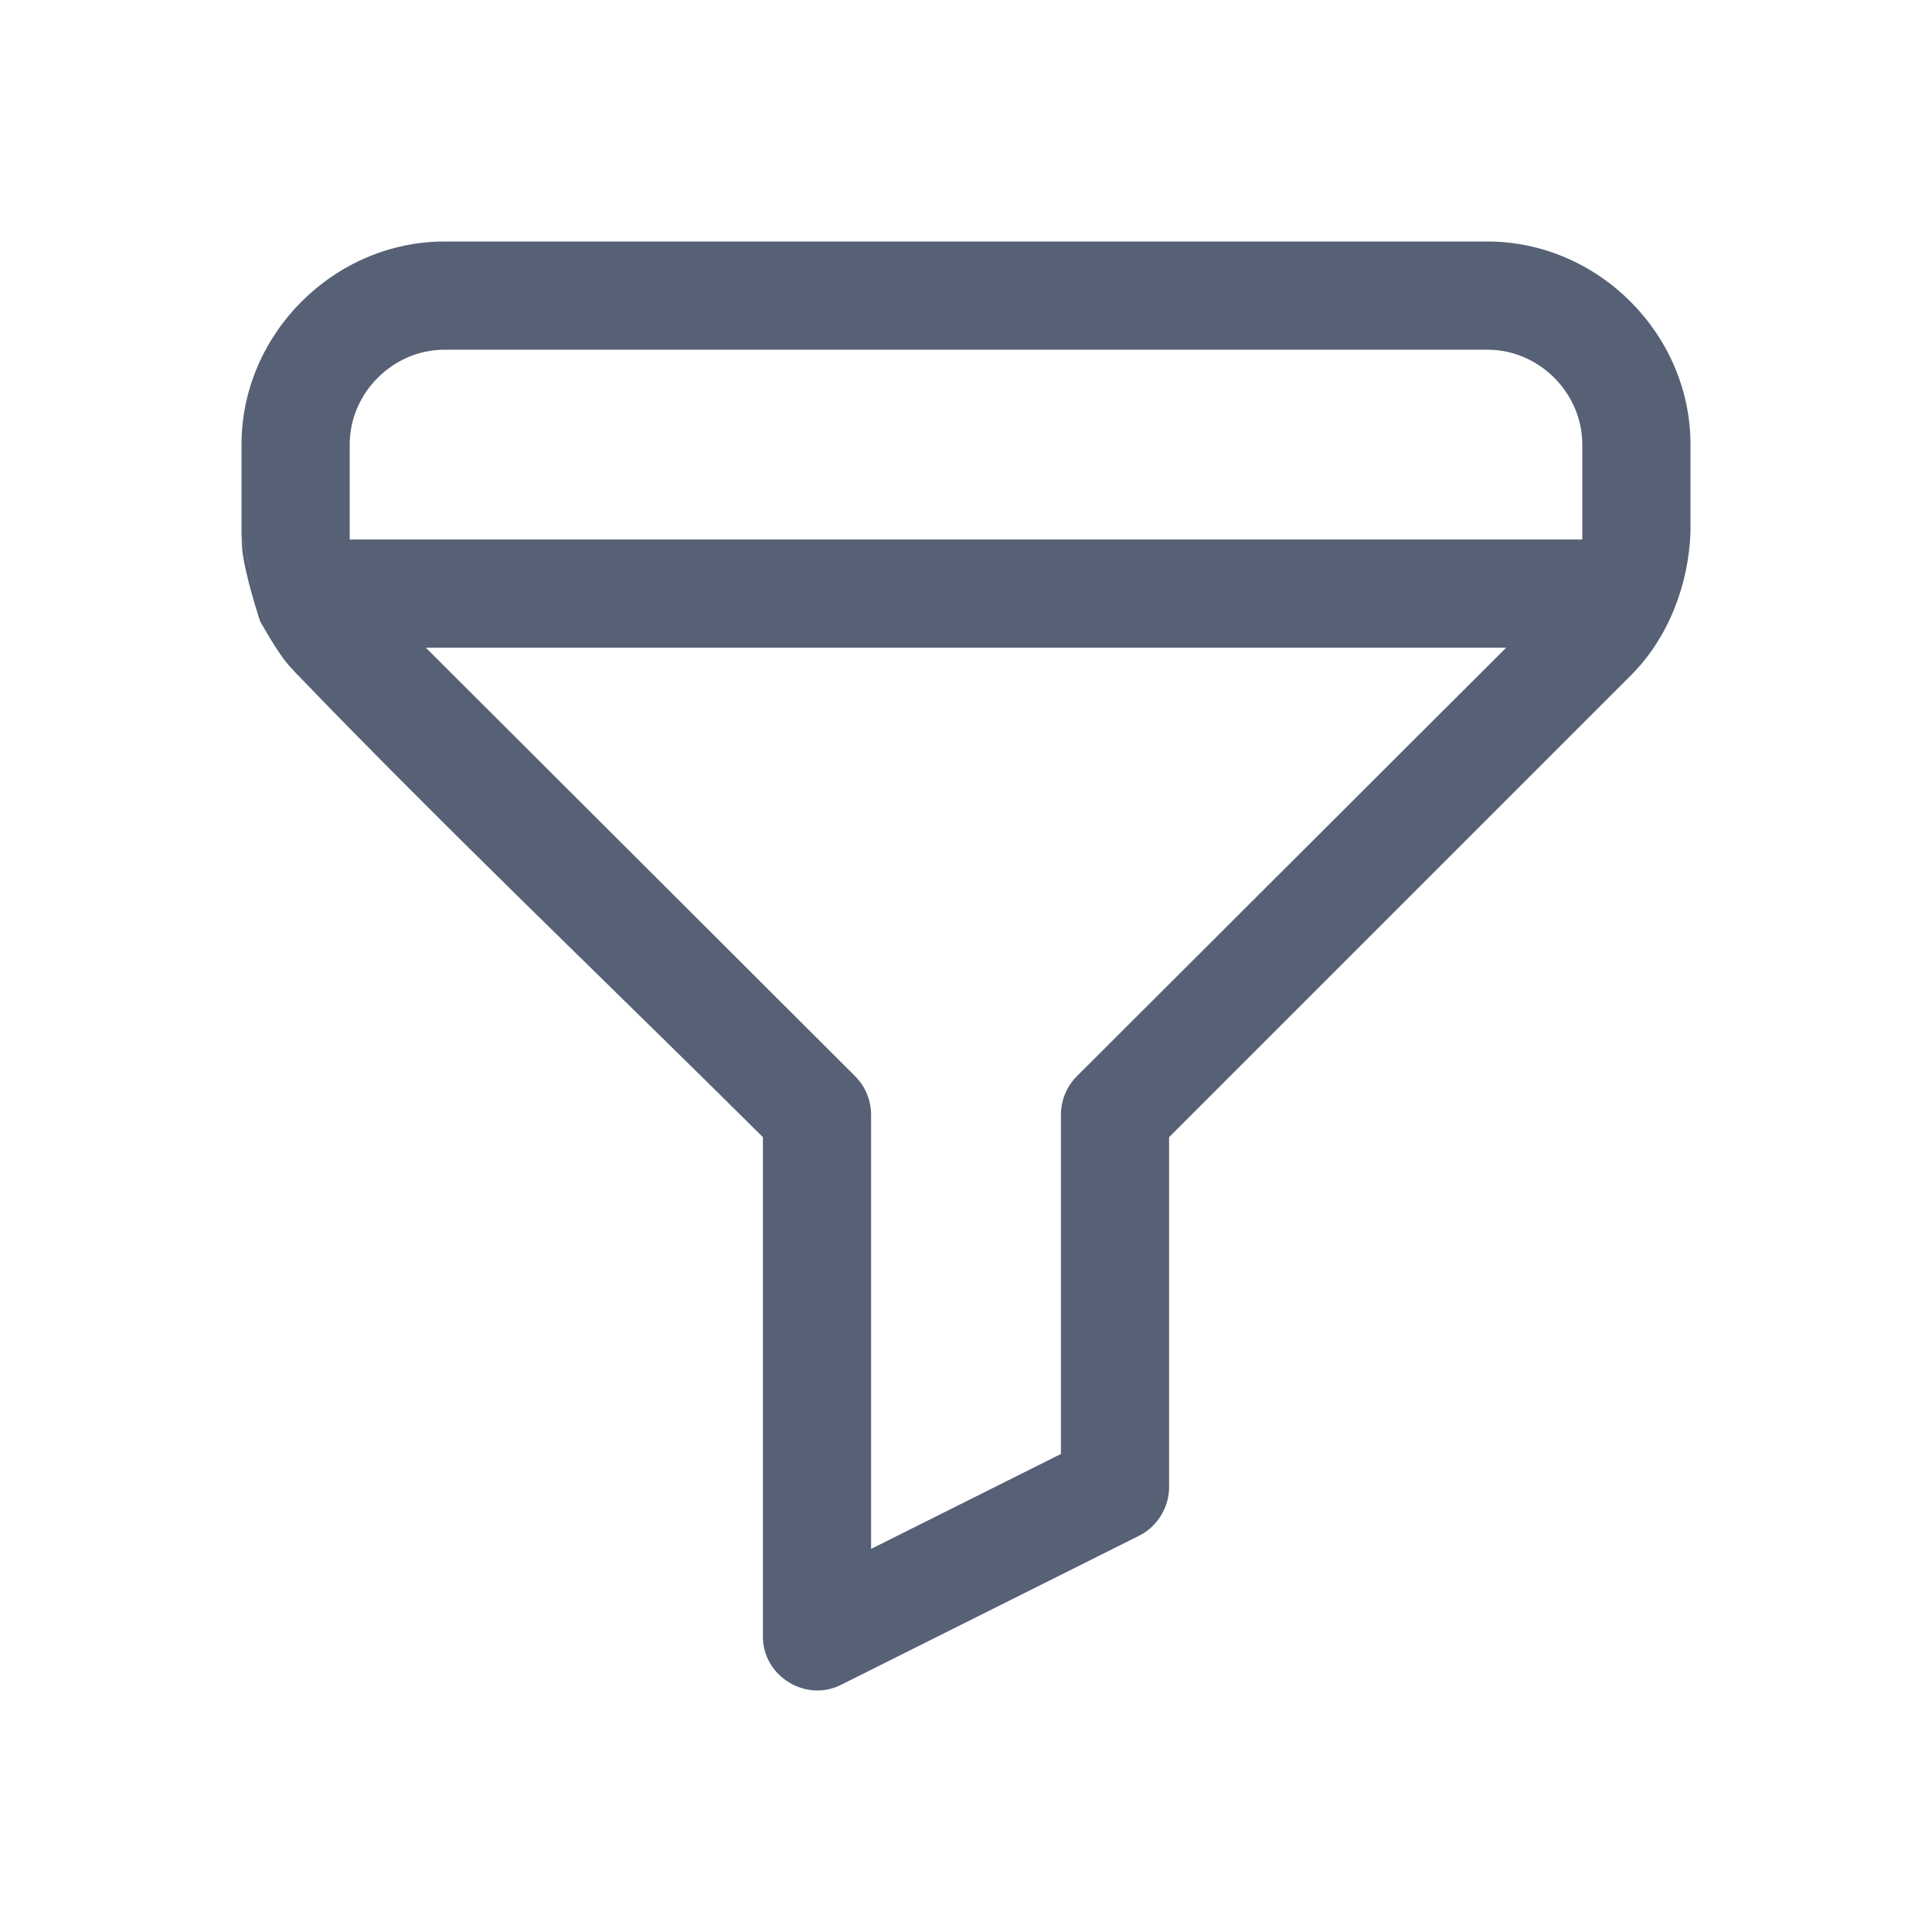
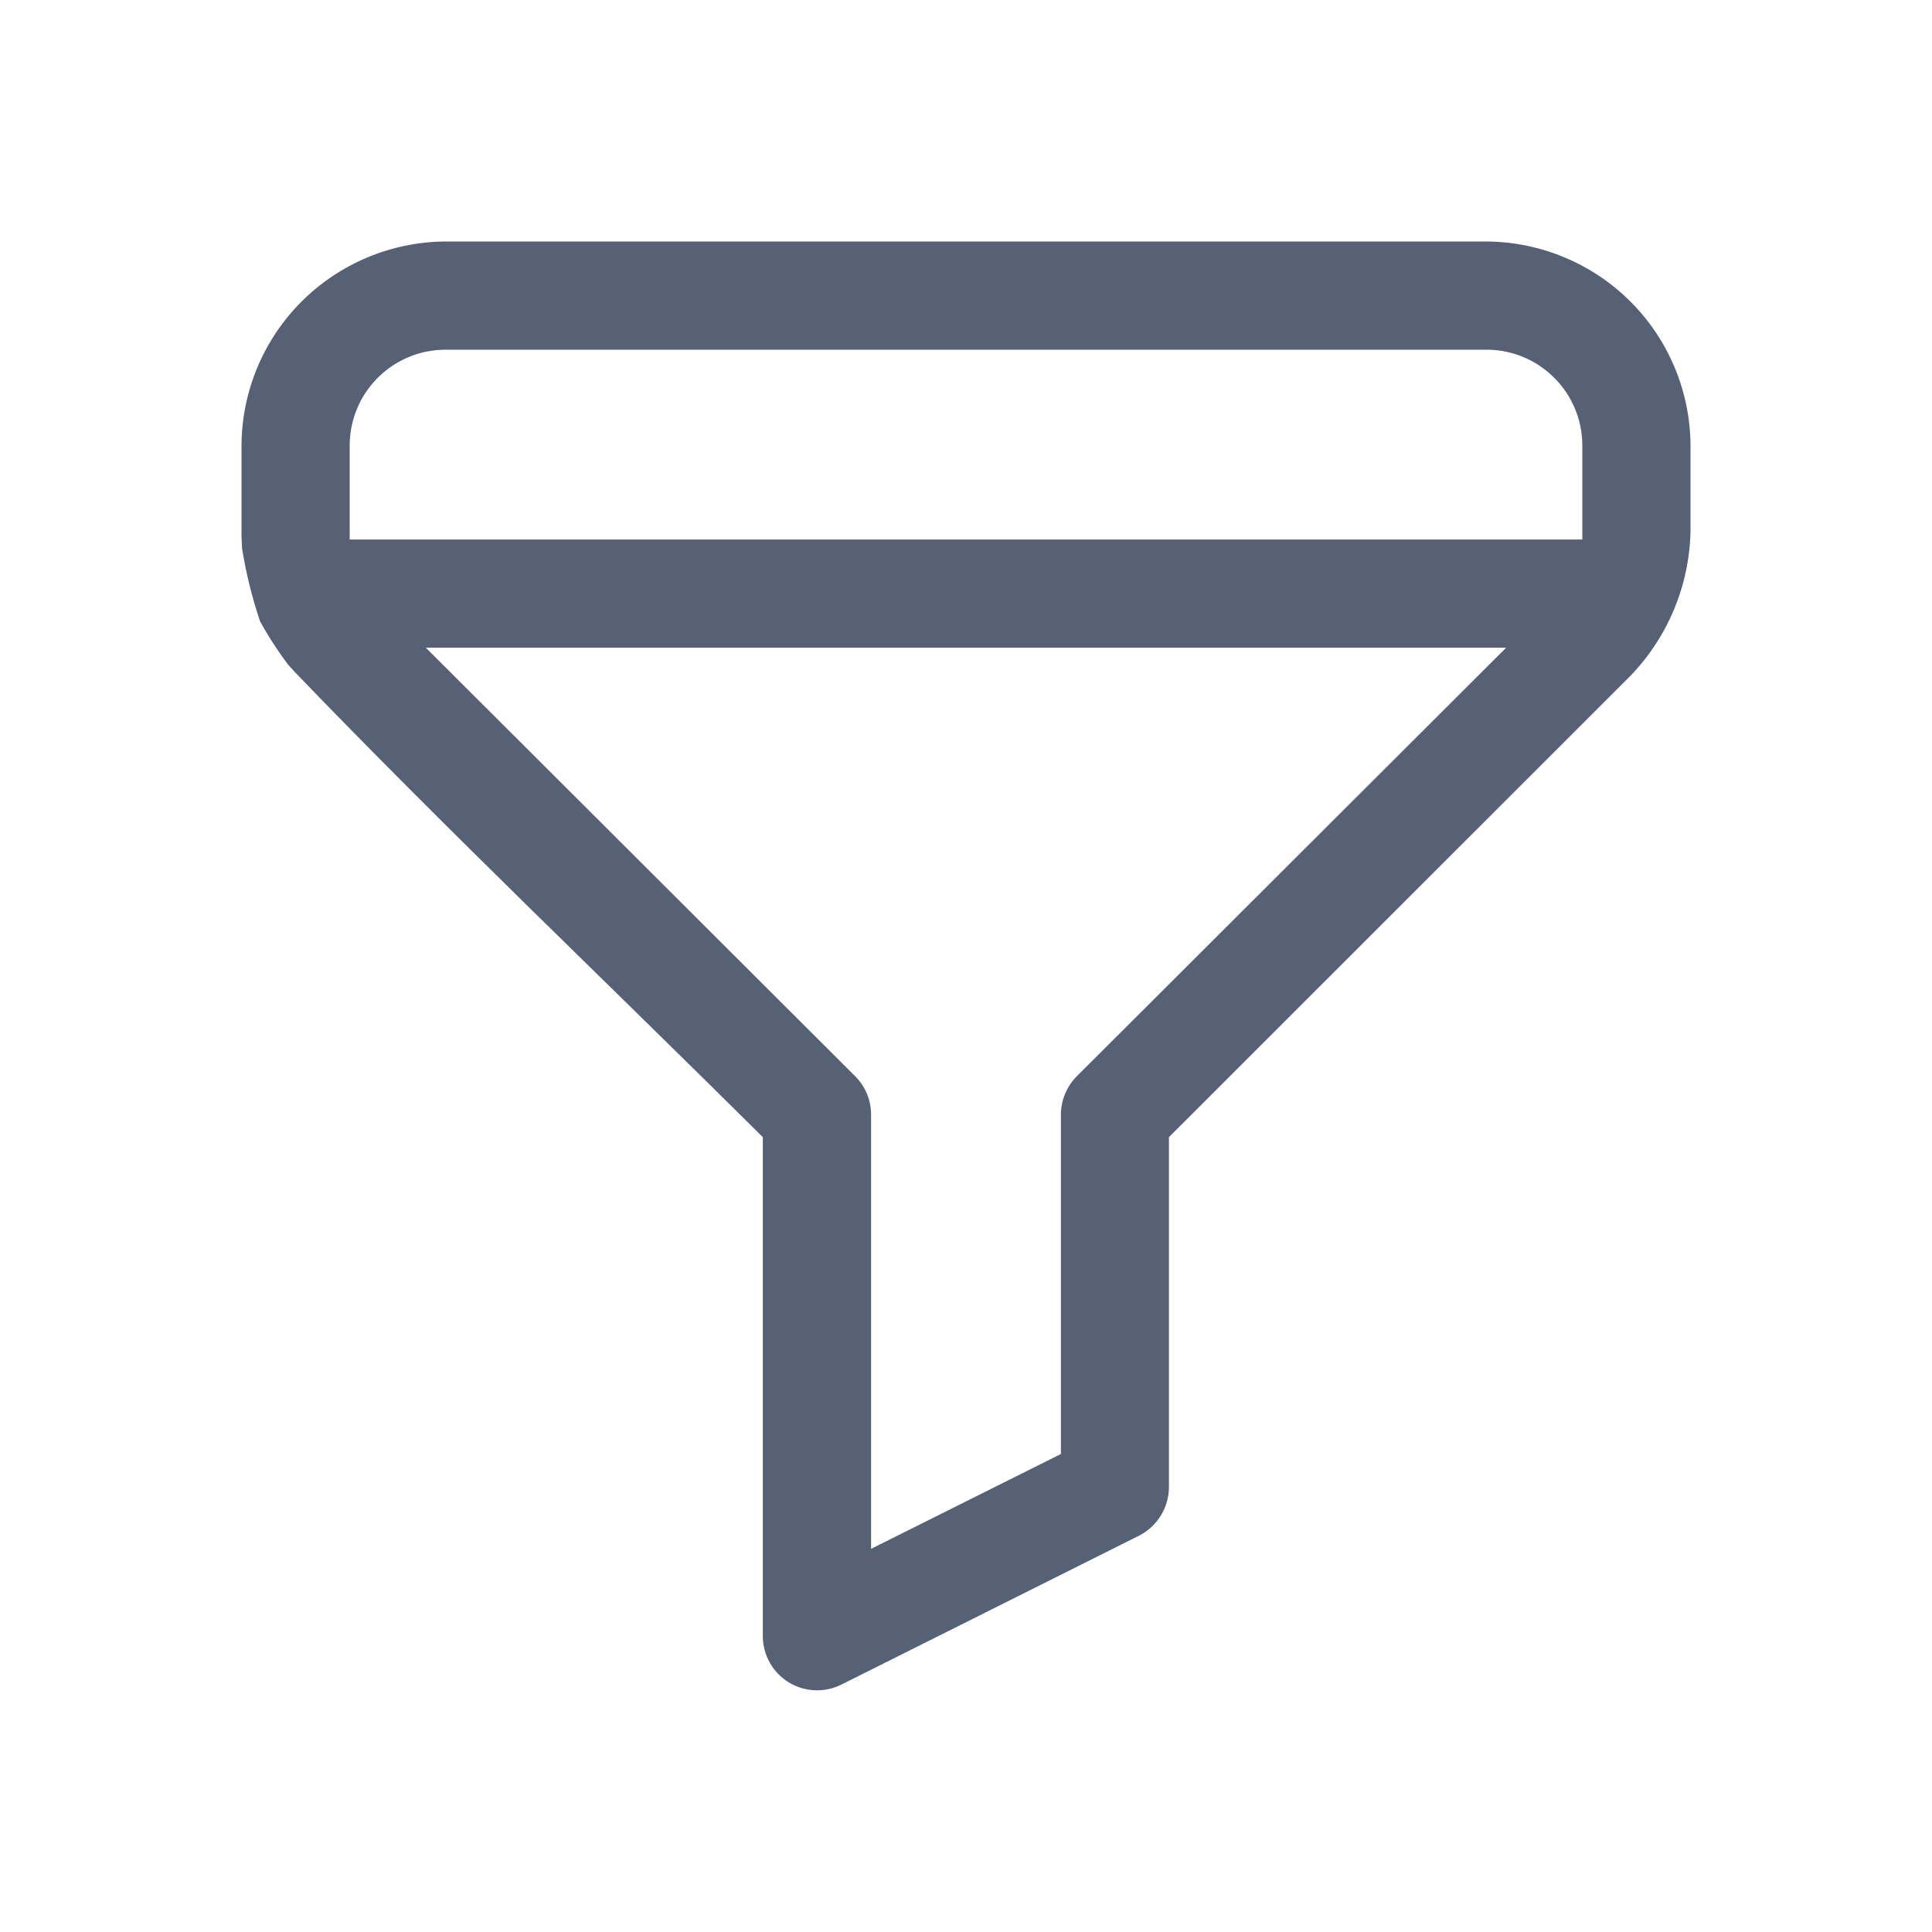
<svg xmlns="http://www.w3.org/2000/svg" width="24" height="24" viewBox="0 0 24 24" fill="none">
-   <path fill-rule="evenodd" clip-rule="evenodd" d="M3.667 8.352L3.231 7.551L3.001 6.663C3.001 6.66 3.001 6.657 3 6.654C3 6.638 3 6.622 3 6.606V5.523C3 4.146 4.152 3 5.523 3H18.477C19.849 3 21 4.146 21 5.523V6.602C20.979 7.257 20.727 7.923 20.26 8.389L14.523 14.126V18.479C14.522 18.727 14.375 18.965 14.153 19.076L10.453 20.927L10.45 20.928C10.012 21.152 9.476 20.823 9.477 20.33V14.126C7.542 12.203 5.559 10.318 3.667 8.352ZM3.008 6.813L3 6.654L3.231 7.551L3.667 8.352L3.576 8.252C3.438 8.091 3.231 7.717 3.231 7.717C3.231 7.717 3.034 7.122 3.008 6.813ZM18.71 8.046L13.373 13.373C13.249 13.499 13.178 13.674 13.179 13.85L13.179 13.852L13.179 18.062L10.821 19.241V13.851C10.822 13.674 10.751 13.499 10.627 13.373L5.29 8.046H18.71ZM19.656 6.702H4.344V5.523C4.344 4.88 4.882 4.344 5.523 4.344H18.477C19.118 4.344 19.656 4.88 19.656 5.523V6.702Z" fill="#576175" />
+   <path d="M18.477 3H5.523C4.856 3.007 4.218 3.275 3.746 3.746C3.274 4.218 3.006 4.856 3 5.523V6.606V6.654V6.663V6.665L3.007 6.813C3.056 7.12 3.131 7.422 3.23 7.717C3.332 7.904 3.448 8.082 3.575 8.252L3.666 8.352C5.557 10.318 7.541 12.203 9.476 14.126V20.33C9.477 20.444 9.507 20.556 9.563 20.655C9.619 20.755 9.7 20.838 9.797 20.898C9.894 20.958 10.005 20.992 10.119 20.997C10.233 21.002 10.346 20.979 10.448 20.928L10.451 20.927L14.151 19.076C14.261 19.02 14.354 18.934 14.419 18.829C14.484 18.724 14.52 18.602 14.521 18.479V14.126L20.26 8.389C20.722 7.907 20.986 7.269 21 6.602V5.523C20.994 4.856 20.726 4.218 20.254 3.746C19.782 3.275 19.144 3.007 18.477 3ZM13.373 13.373C13.248 13.501 13.178 13.672 13.179 13.85V18.062L10.821 19.24V13.85C10.822 13.671 10.752 13.5 10.627 13.373L5.29 8.046H18.71L13.373 13.373ZM19.656 6.702H4.344V5.523C4.347 5.211 4.472 4.913 4.693 4.693C4.913 4.472 5.211 4.347 5.523 4.344H18.477C18.789 4.347 19.087 4.472 19.307 4.693C19.528 4.913 19.653 5.211 19.656 5.523V6.702Z" fill="#576175" />
</svg>
